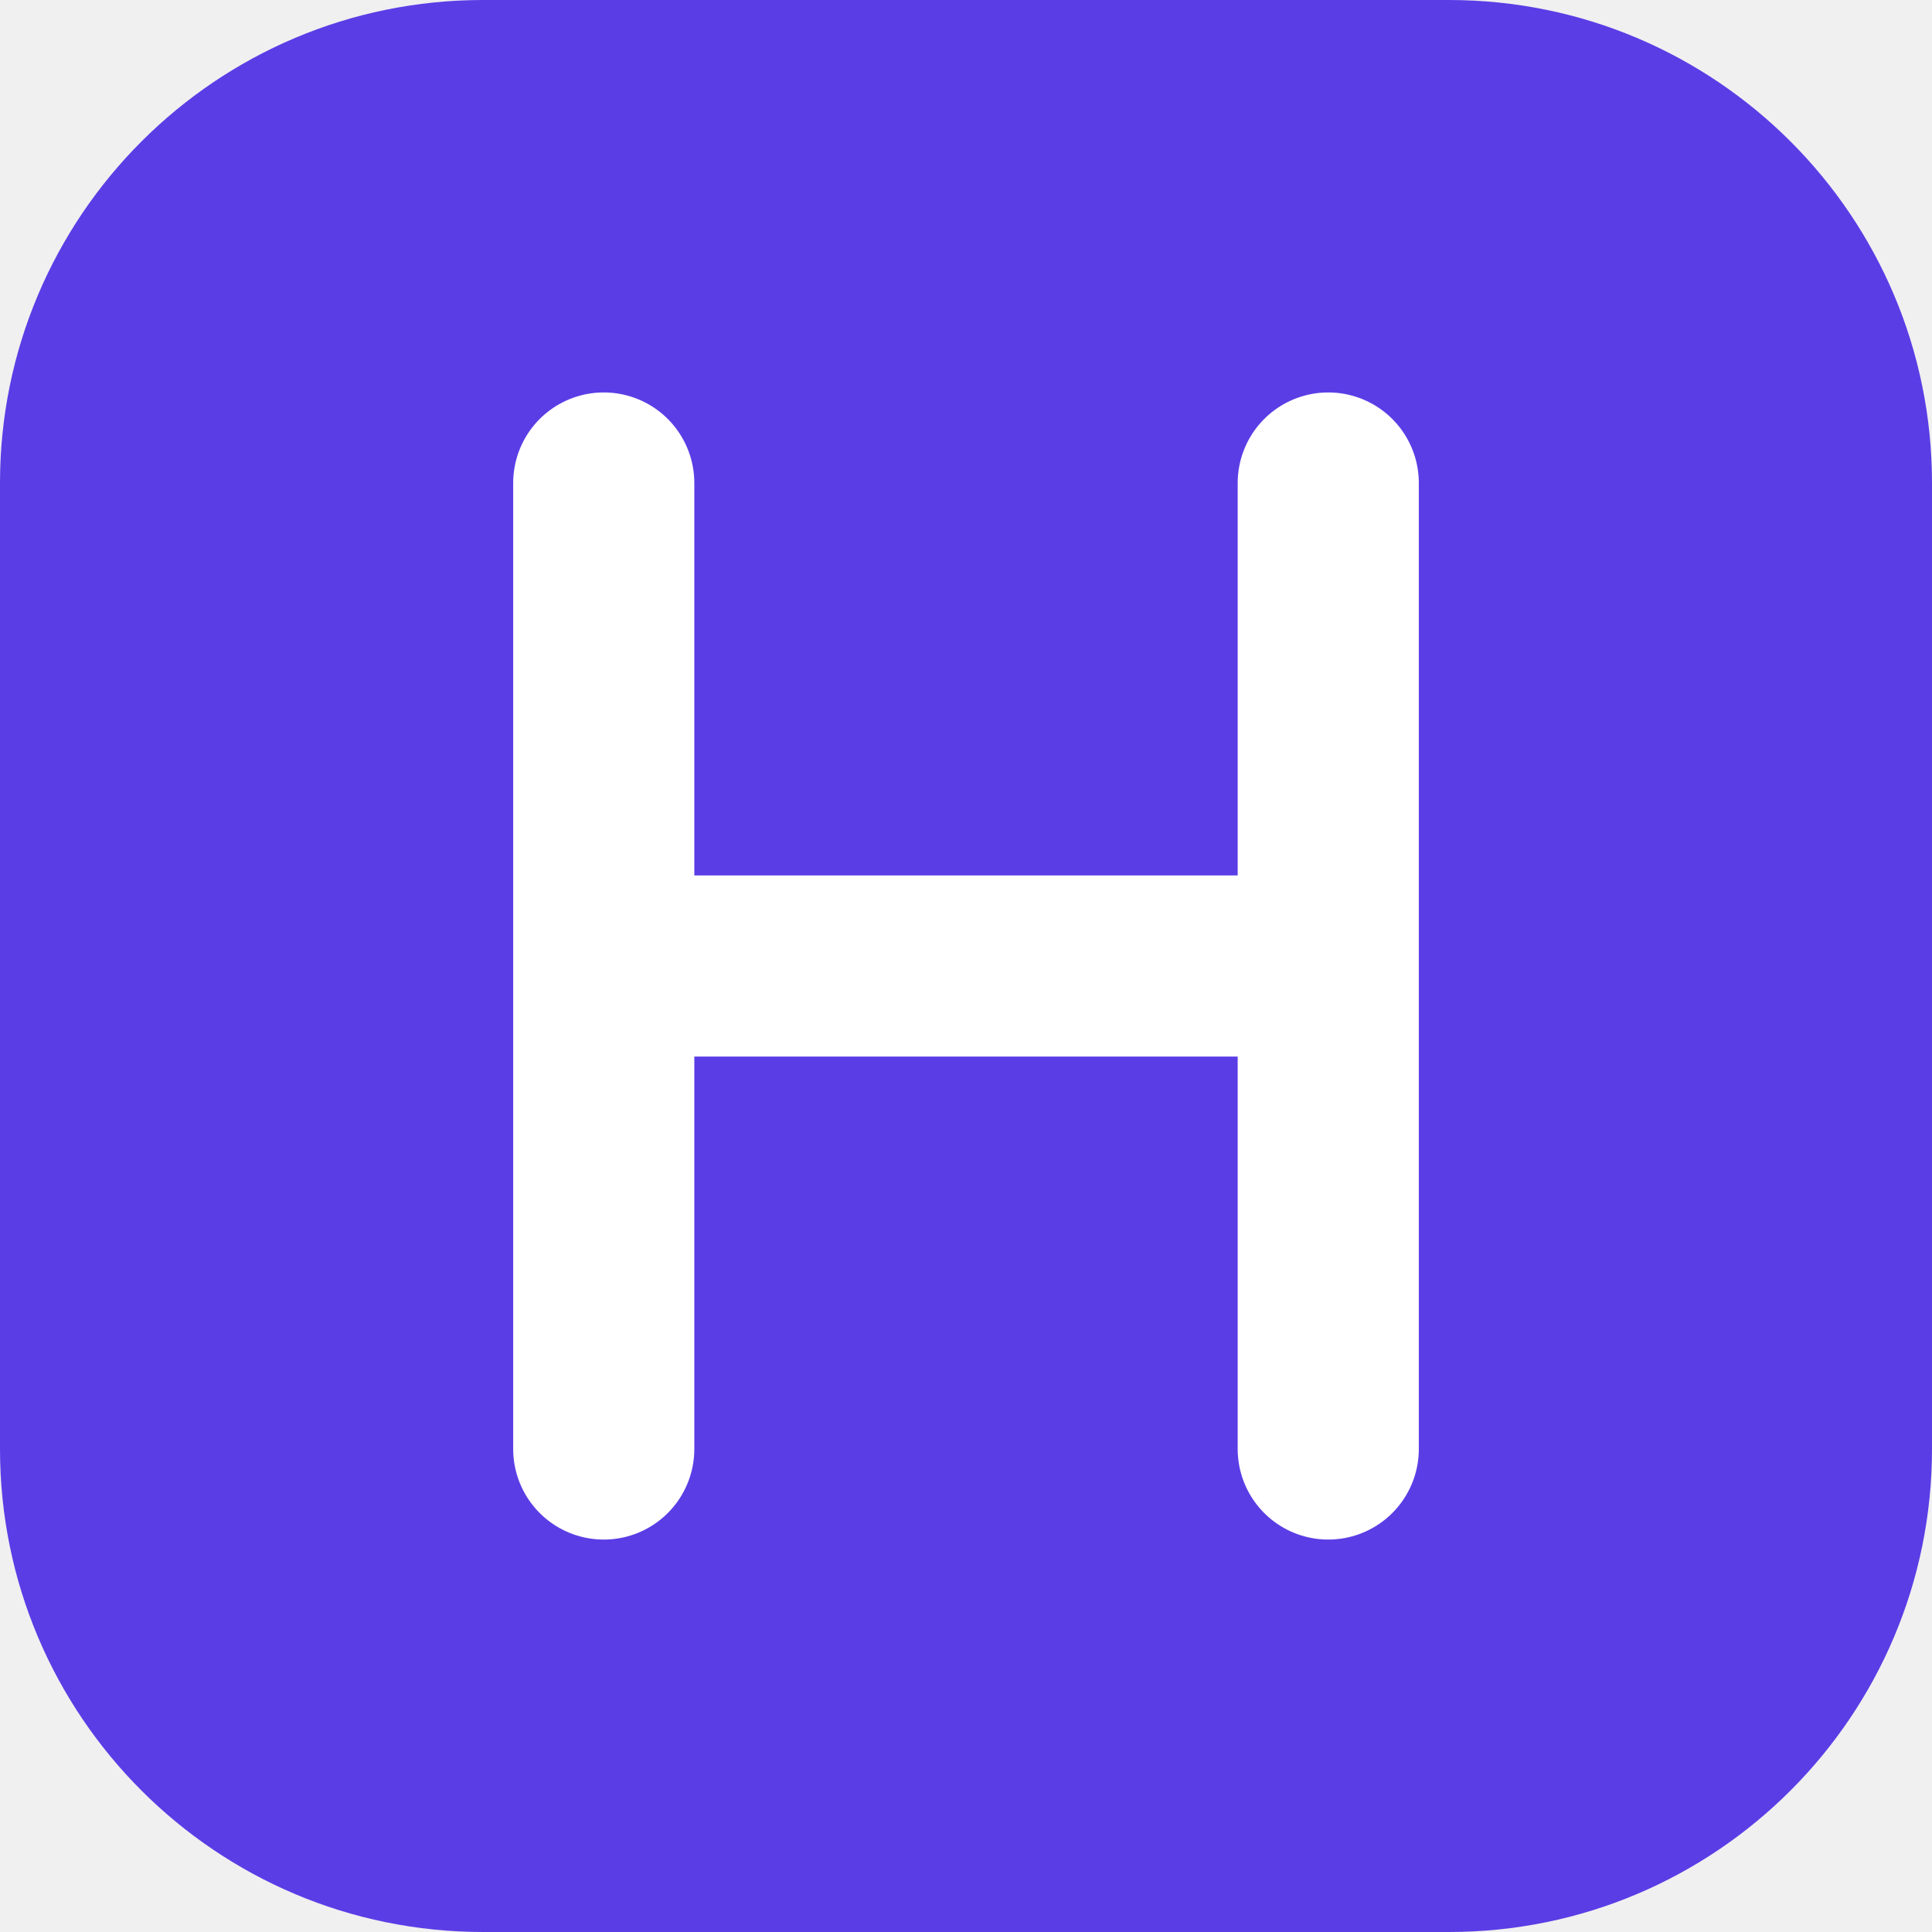
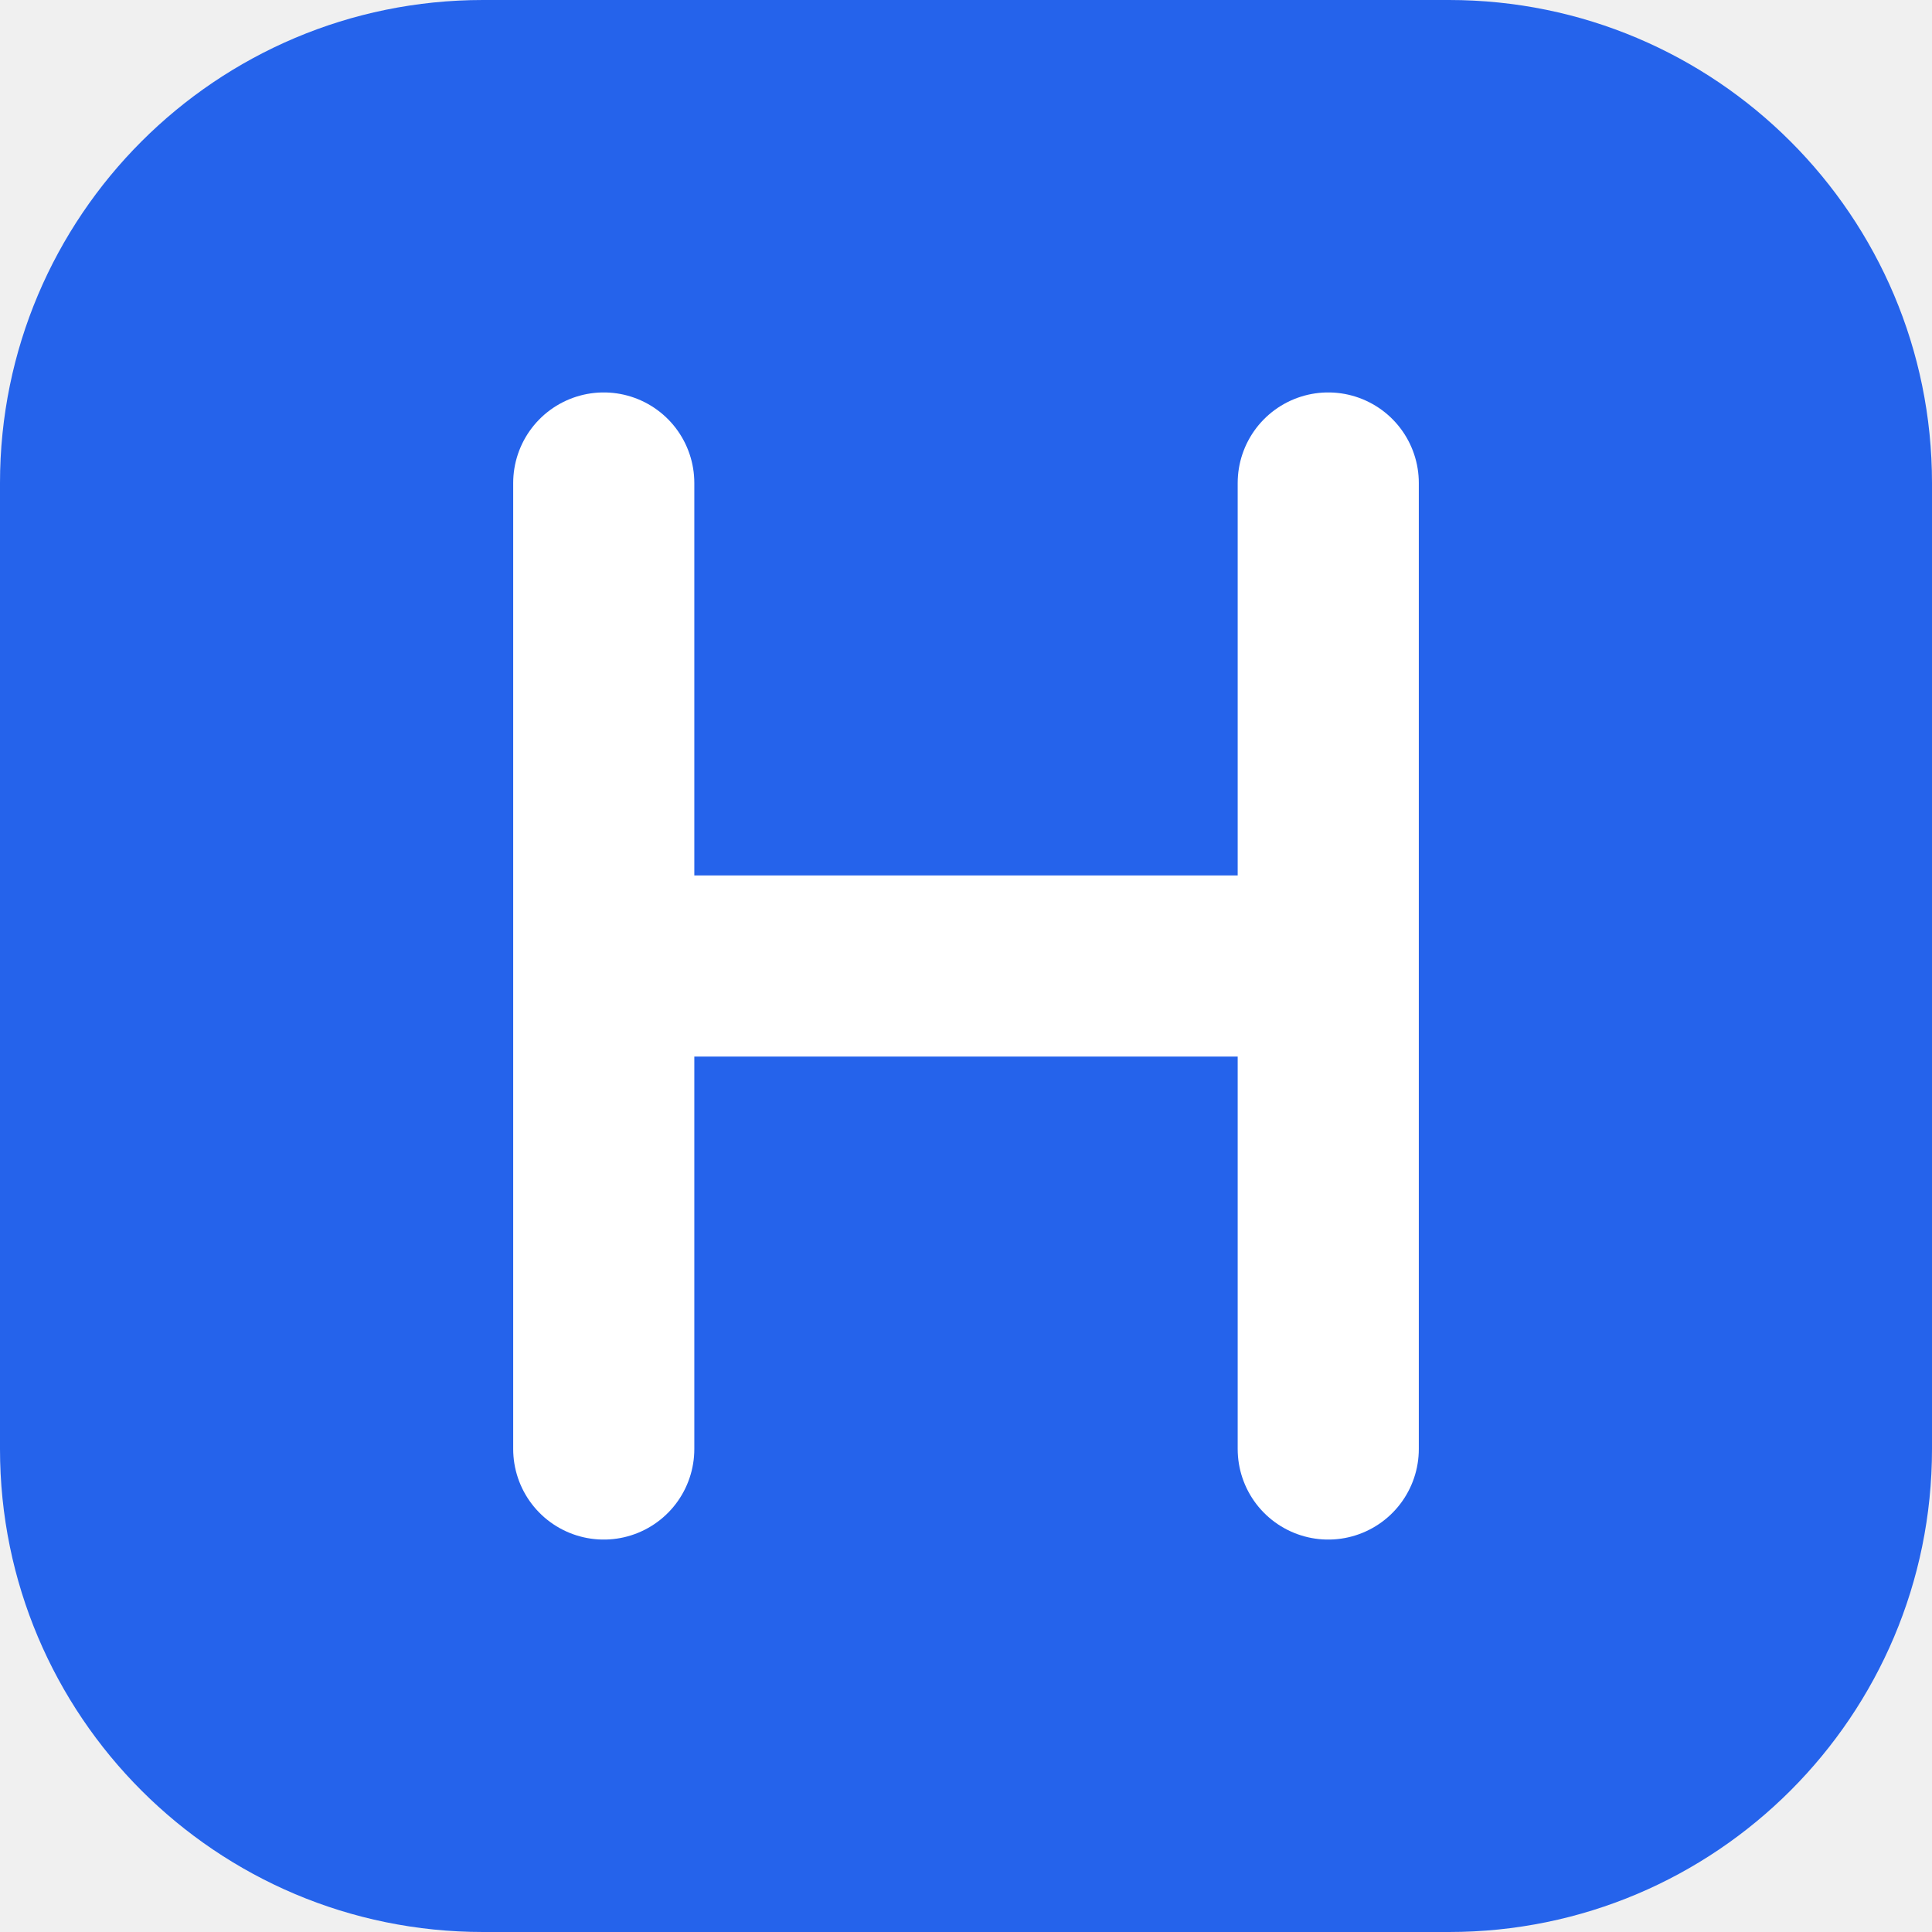
<svg xmlns="http://www.w3.org/2000/svg" viewBox="0 0 32 32">
-   <rect width="32" height="32" rx="8" fill="#5B3DE6" />
+   <rect width="32" height="32" rx="8" fill="#2563EB" />
  <path d="M10 8v16M22 8v16M10 16h12" fill="none" stroke="#fff" stroke-width="3" stroke-linecap="round" />
</svg>
